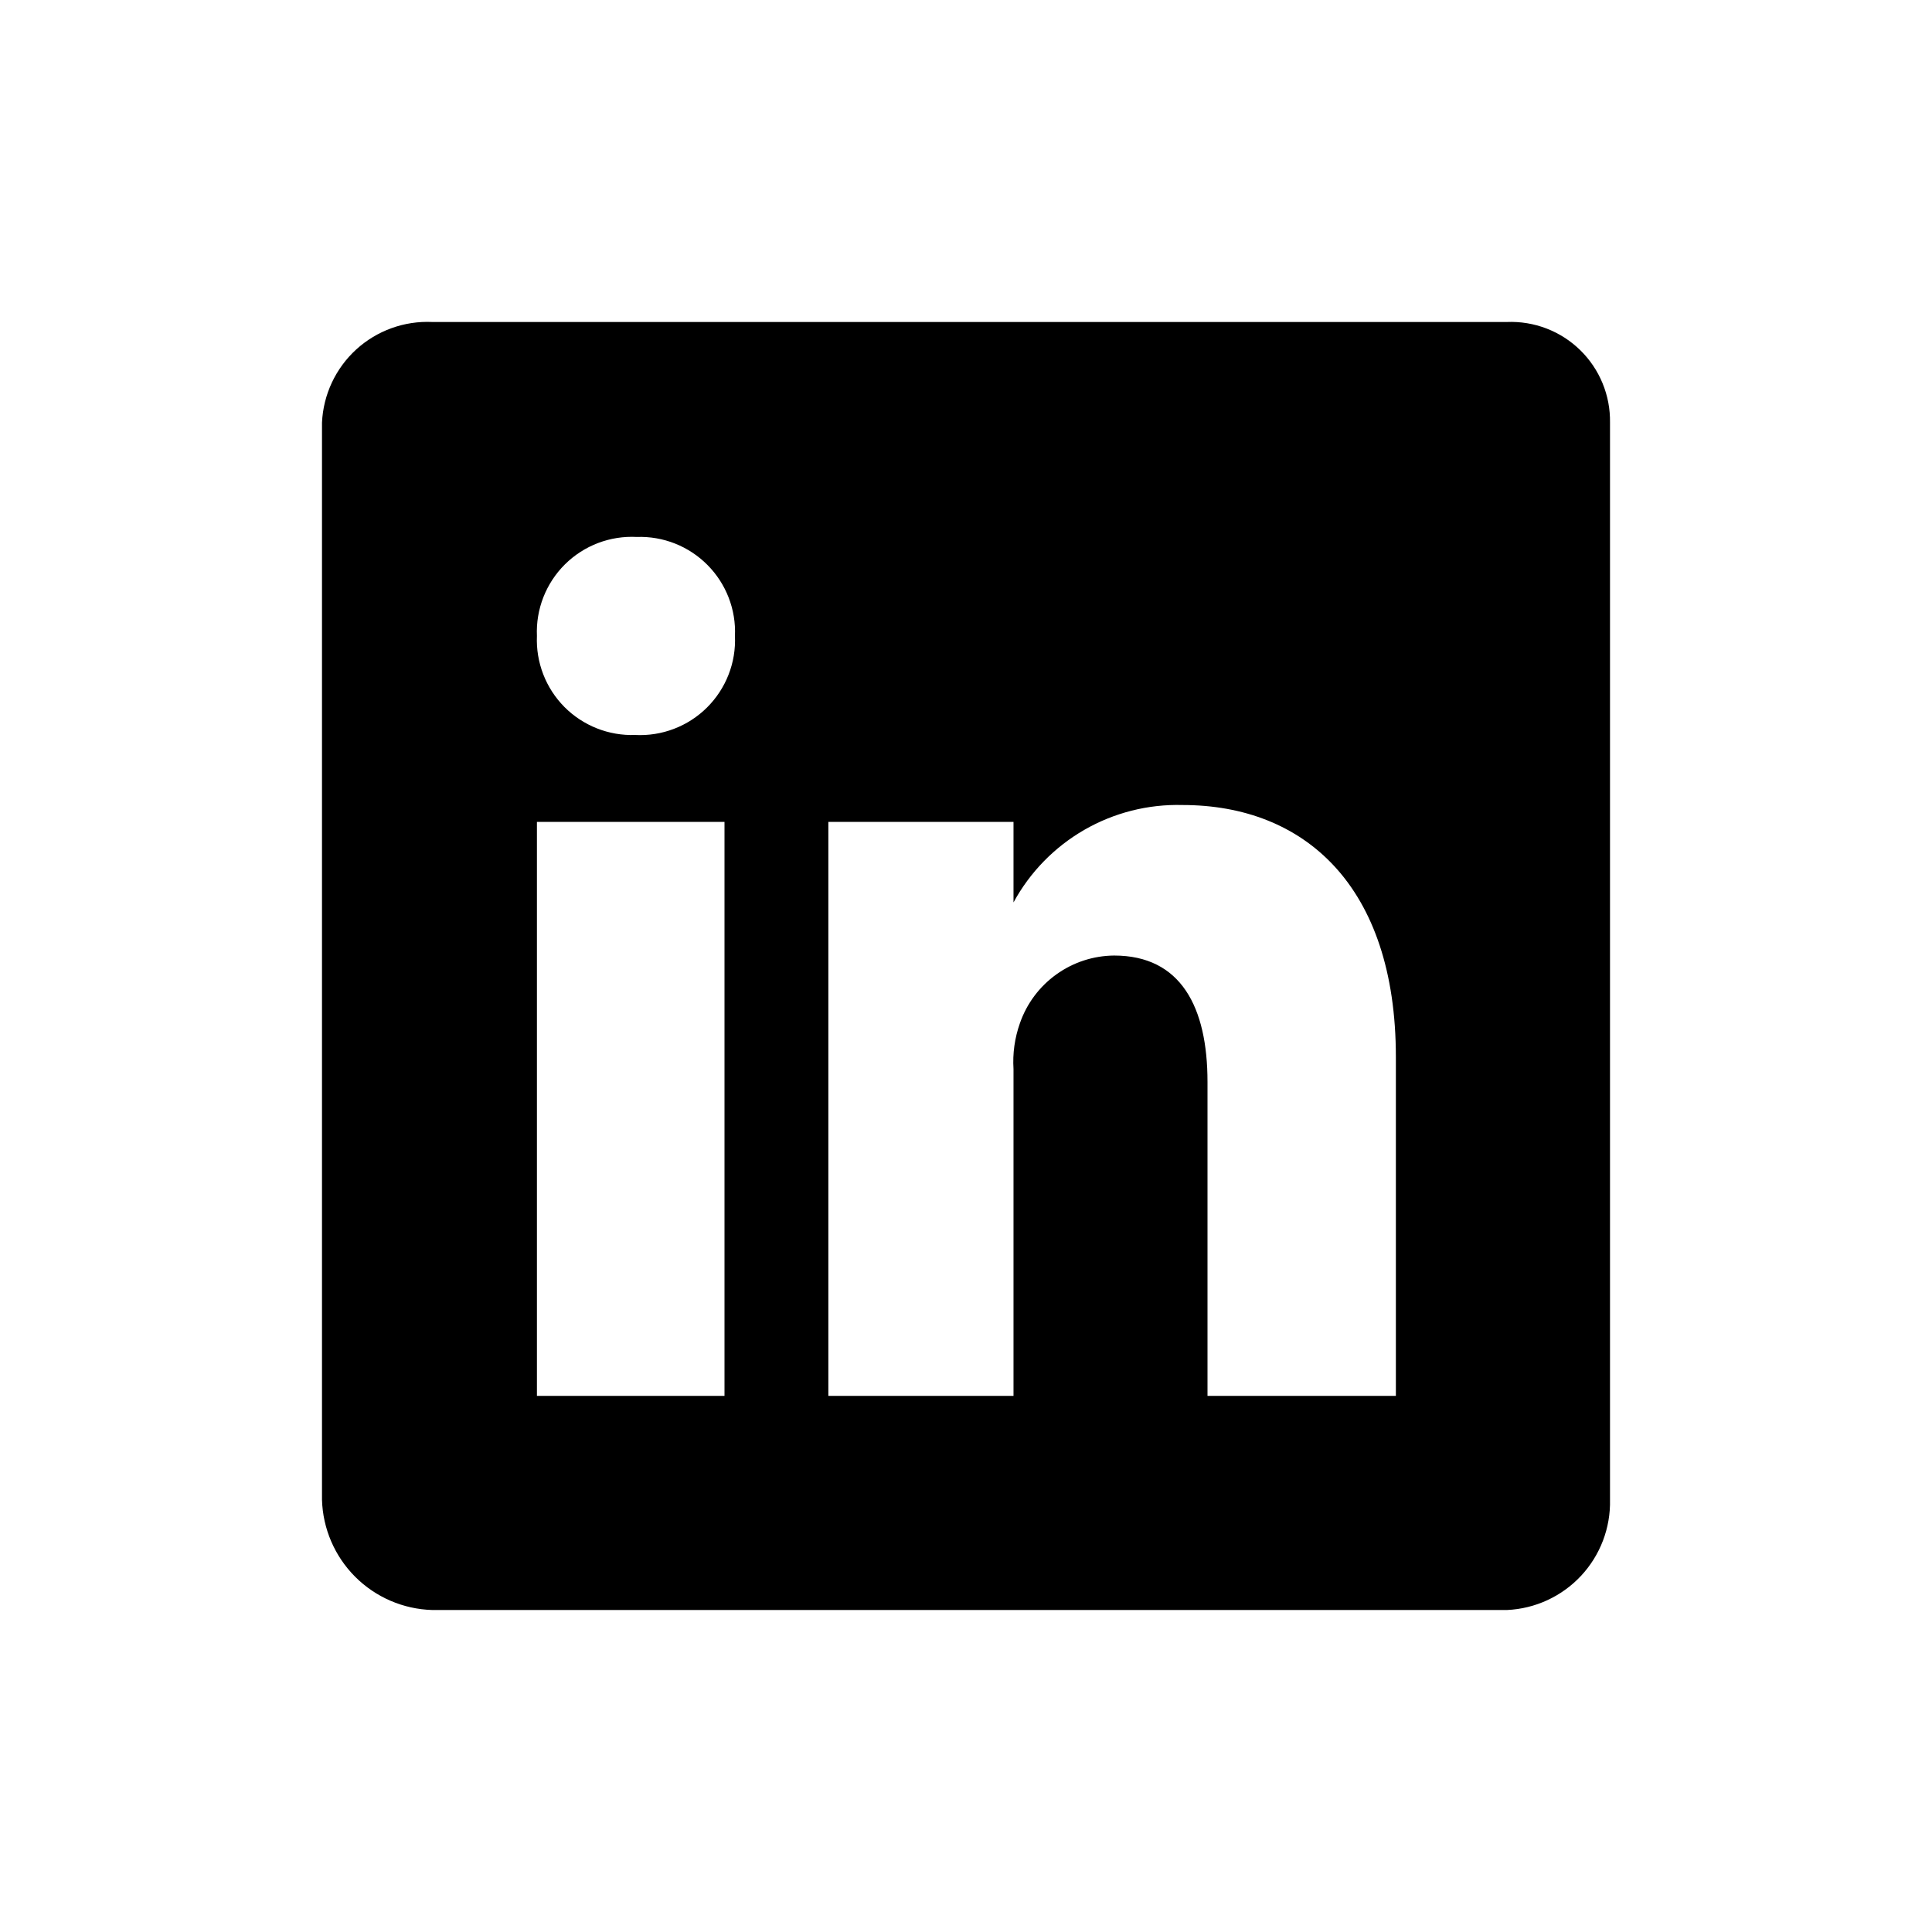
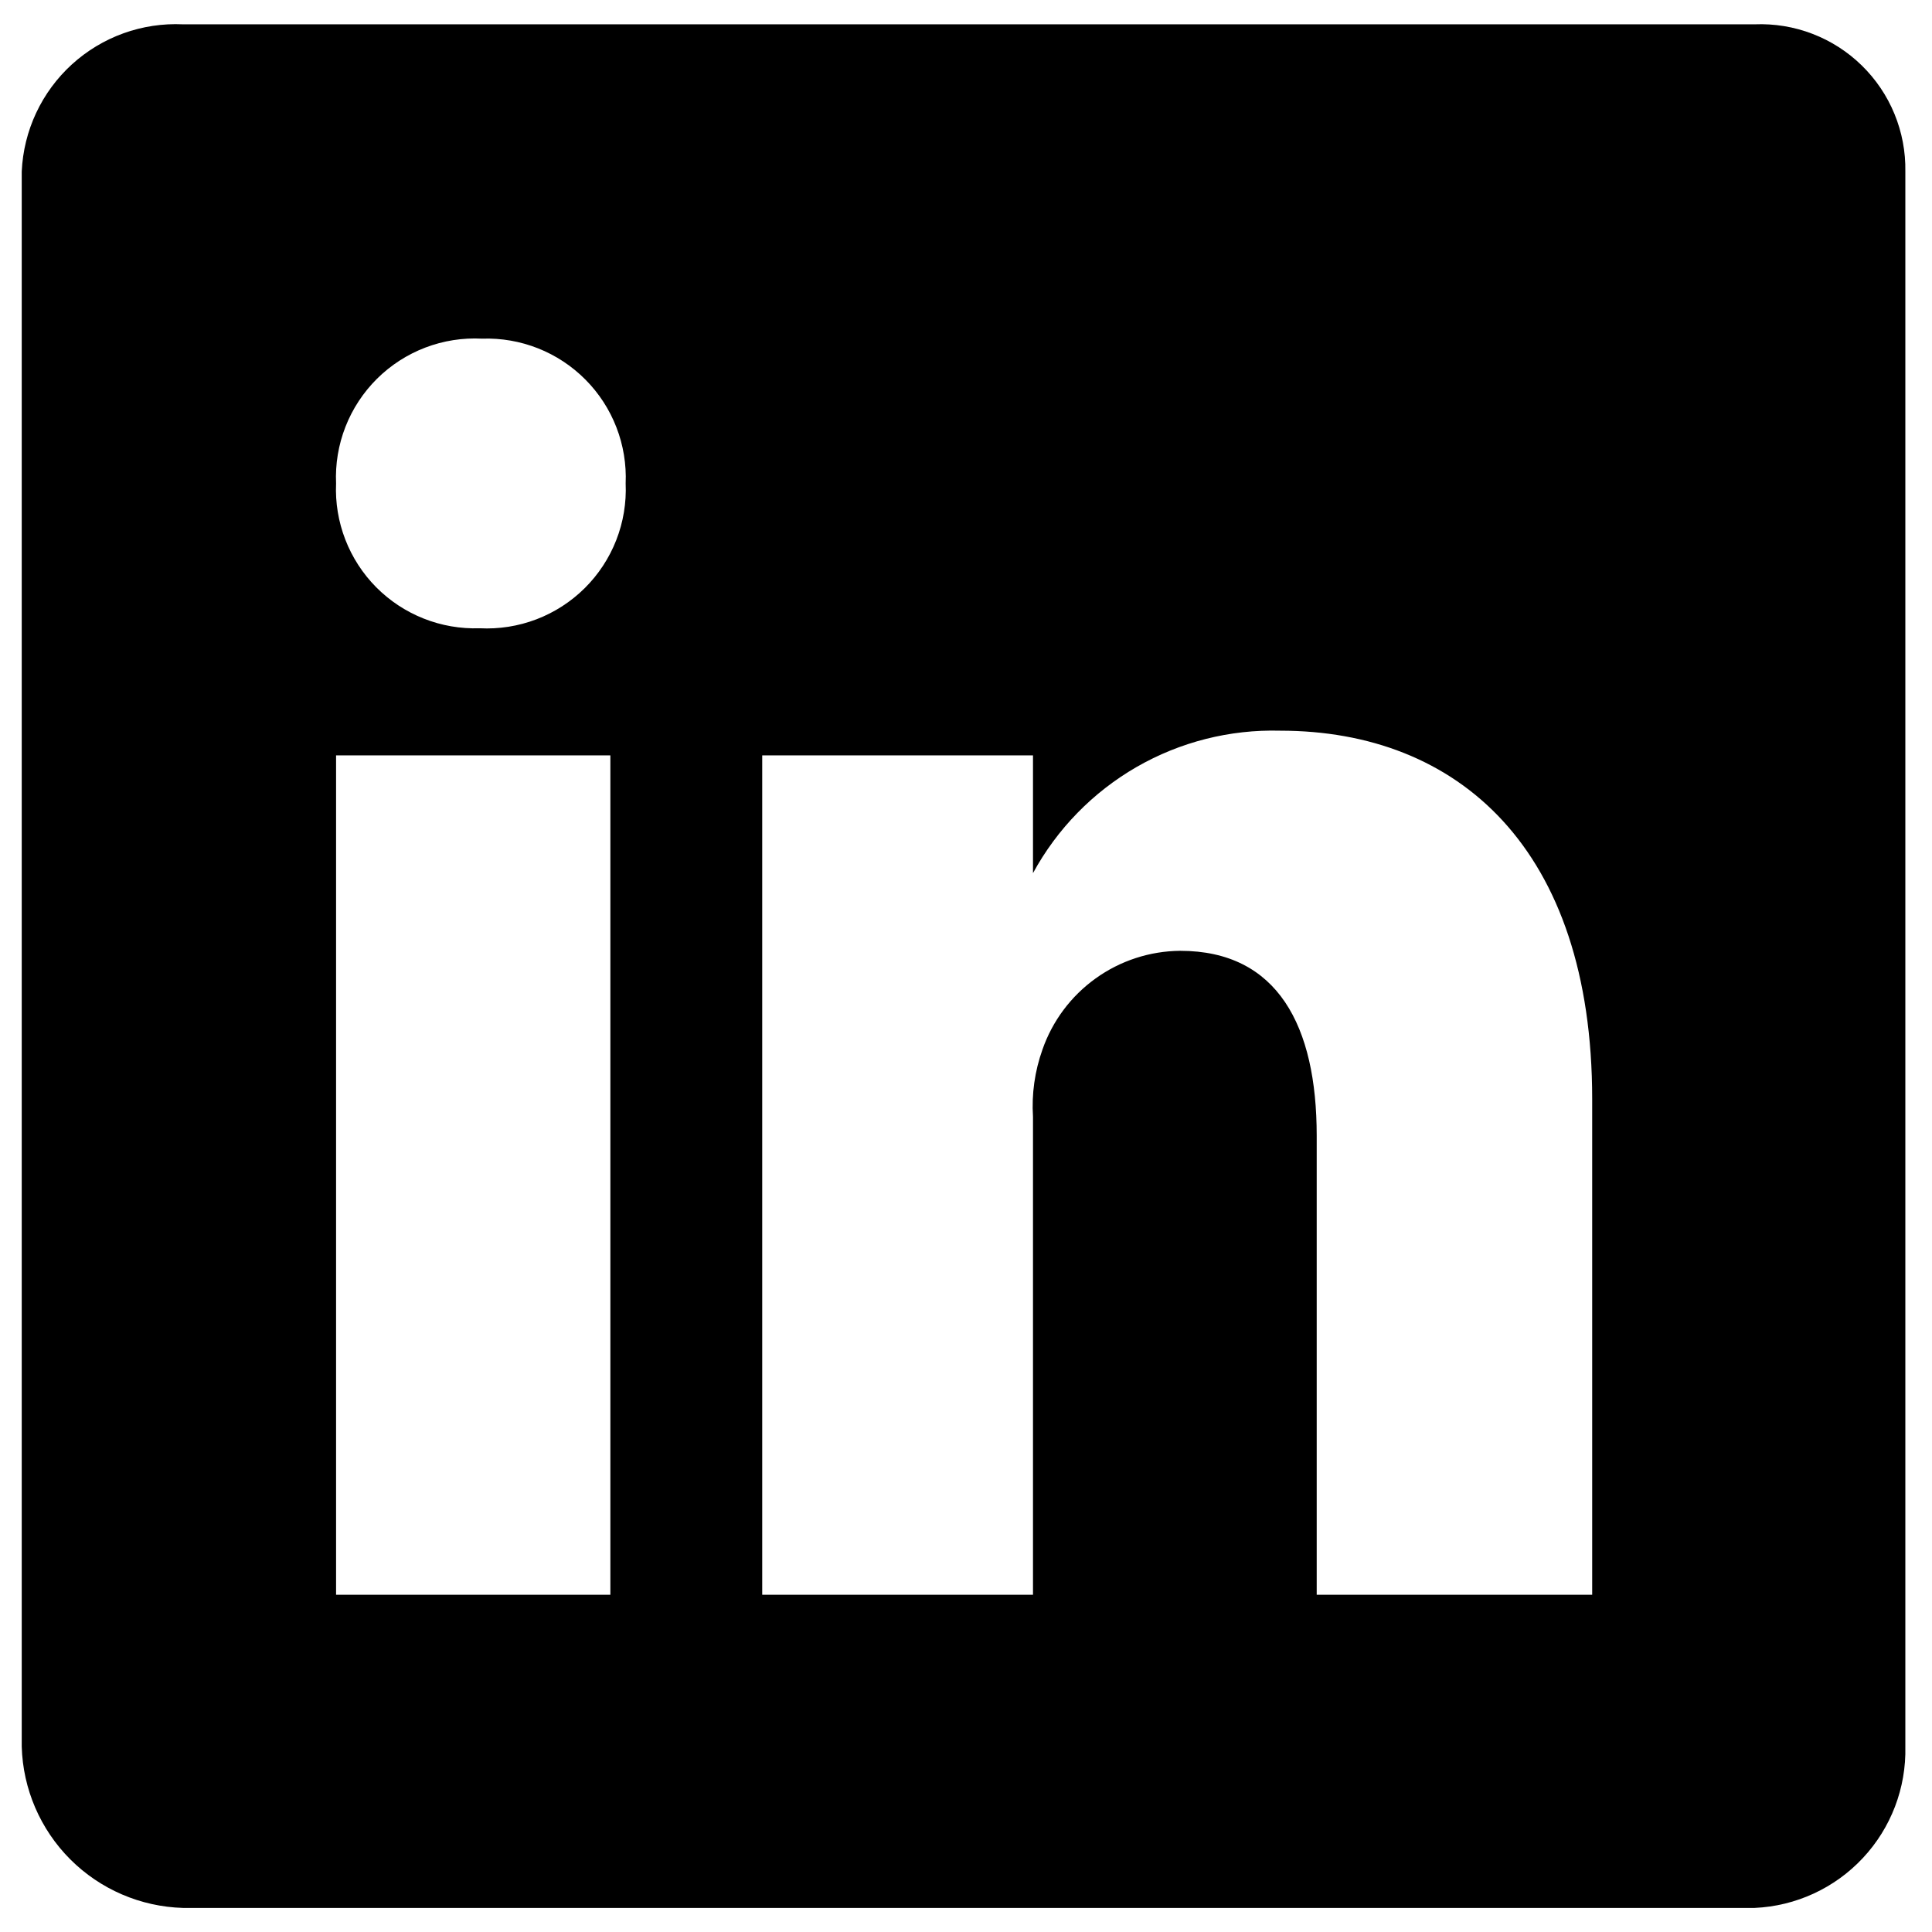
<svg xmlns="http://www.w3.org/2000/svg" version="1.2" viewBox="0 0 800 800" width="800" height="800">
  <style>
		.s0 { fill: #000000 } 
	</style>
-   <path class="s0" d="m624 133.33h-445c-5.74-0.27-11.47 0.6-16.87 2.55-5.4 1.95-10.36 4.94-14.61 8.81-4.24 3.87-7.67 8.54-10.11 13.74-2.43 5.2-3.82 10.83-4.08 16.57v446c0.34 12 5.26 23.43 13.75 31.92 8.49 8.49 19.91 13.41 31.92 13.75h445c11.67-0.52 22.67-5.6 30.65-14.13 7.98-8.54 12.29-19.86 12.02-31.54v-446c0.09-5.58-0.95-11.13-3.08-16.29-2.12-5.17-5.28-9.84-9.27-13.74-4-3.91-8.75-6.95-13.96-8.95-5.21-2-10.78-2.92-16.36-2.69zm-324 444.67h-77.67v-237.67h77.67zm-37-273.66c-5.42 0.18-10.82-0.75-15.86-2.75-5.04-2-9.62-5.01-13.44-8.86-3.81-3.85-6.8-8.45-8.75-13.51-1.96-5.06-2.85-10.47-2.62-15.88-0.24-5.48 0.67-10.95 2.67-16.05 2-5.11 5.04-9.74 8.93-13.6 3.89-3.86 8.55-6.86 13.67-8.82 5.12-1.95 10.59-2.82 16.07-2.53 5.42-0.19 10.82 0.74 15.86 2.74 5.04 2 9.61 5.02 13.43 8.87 3.82 3.85 6.8 8.44 8.76 13.5 1.96 5.06 2.85 10.47 2.61 15.89 0.24 5.47-0.66 10.94-2.66 16.04-2 5.11-5.04 9.74-8.93 13.6-3.89 3.86-8.55 6.87-13.67 8.82-5.12 1.96-10.6 2.82-16.07 2.54zm315 273.66h-78v-130c0-31-11-52.33-38.67-52.33-8.59 0.07-16.95 2.8-23.93 7.82-6.99 5.01-12.25 12.06-15.07 20.18-2.16 6.09-3.07 12.55-2.66 19v135.33h-76.67v-237.66h76.67v33.33c6.81-12.52 16.96-22.92 29.31-30.04 12.35-7.11 26.43-10.68 40.69-10.29 50.33 0 88.33 33.33 88.33 104.33z" />
+   <path id="Layer copy" class="s0" d="m726.56 10.07h-650.78c-8.38-0.39-16.77 0.87-24.67 3.72-7.89 2.85-15.15 7.23-21.36 12.89-6.2 5.66-11.23 12.49-14.79 20.1-3.56 7.6-5.58 15.83-5.96 24.22v652.24c0.49 17.56 7.69 34.26 20.1 46.68 12.42 12.42 29.13 19.61 46.68 20.11h650.78c17.07-0.76 33.16-8.18 44.82-20.67 11.67-12.48 17.98-29.04 17.58-46.12v-652.24c0.14-8.16-1.39-16.27-4.5-23.82-3.1-7.55-7.72-14.39-13.57-20.1-5.84-5.7-12.78-10.16-20.41-13.08-7.62-2.93-15.76-4.26-23.92-3.93zm-473.82 650.29h-113.58v-347.57h113.58zm-54.11-400.21c-7.93 0.27-15.83-1.09-23.2-4.02-7.37-2.92-14.06-7.33-19.65-12.96-5.58-5.63-9.94-12.36-12.8-19.76-2.86-7.39-4.17-15.3-3.82-23.22-0.36-8.01 0.97-16.01 3.89-23.47 2.92-7.47 7.37-14.24 13.06-19.89 5.69-5.64 12.5-10.04 19.99-12.9 7.49-2.86 15.5-4.12 23.5-3.7 7.93-0.28 15.82 1.09 23.2 4.01 7.37 2.92 14.06 7.34 19.64 12.97 5.59 5.63 9.95 12.35 12.81 19.75 2.86 7.39 4.16 15.3 3.82 23.23 0.35 8.01-0.97 16-3.89 23.46-2.92 7.47-7.37 14.24-13.06 19.89-5.7 5.64-12.5 10.04-19.99 12.9-7.49 2.86-15.5 4.12-23.5 3.71zm460.66 400.21h-114.07v-190.11c0-45.34-16.09-76.54-56.55-76.54-12.56 0.11-24.8 4.1-35 11.44-10.22 7.33-17.91 17.64-22.03 29.51-3.17 8.9-4.5 18.35-3.9 27.79v197.91h-112.12v-347.57h112.12v48.75c9.97-18.31 24.8-33.51 42.87-43.93 18.06-10.4 38.65-15.61 59.5-15.05 73.61 0 129.18 48.74 129.18 152.58z" />
</svg>
